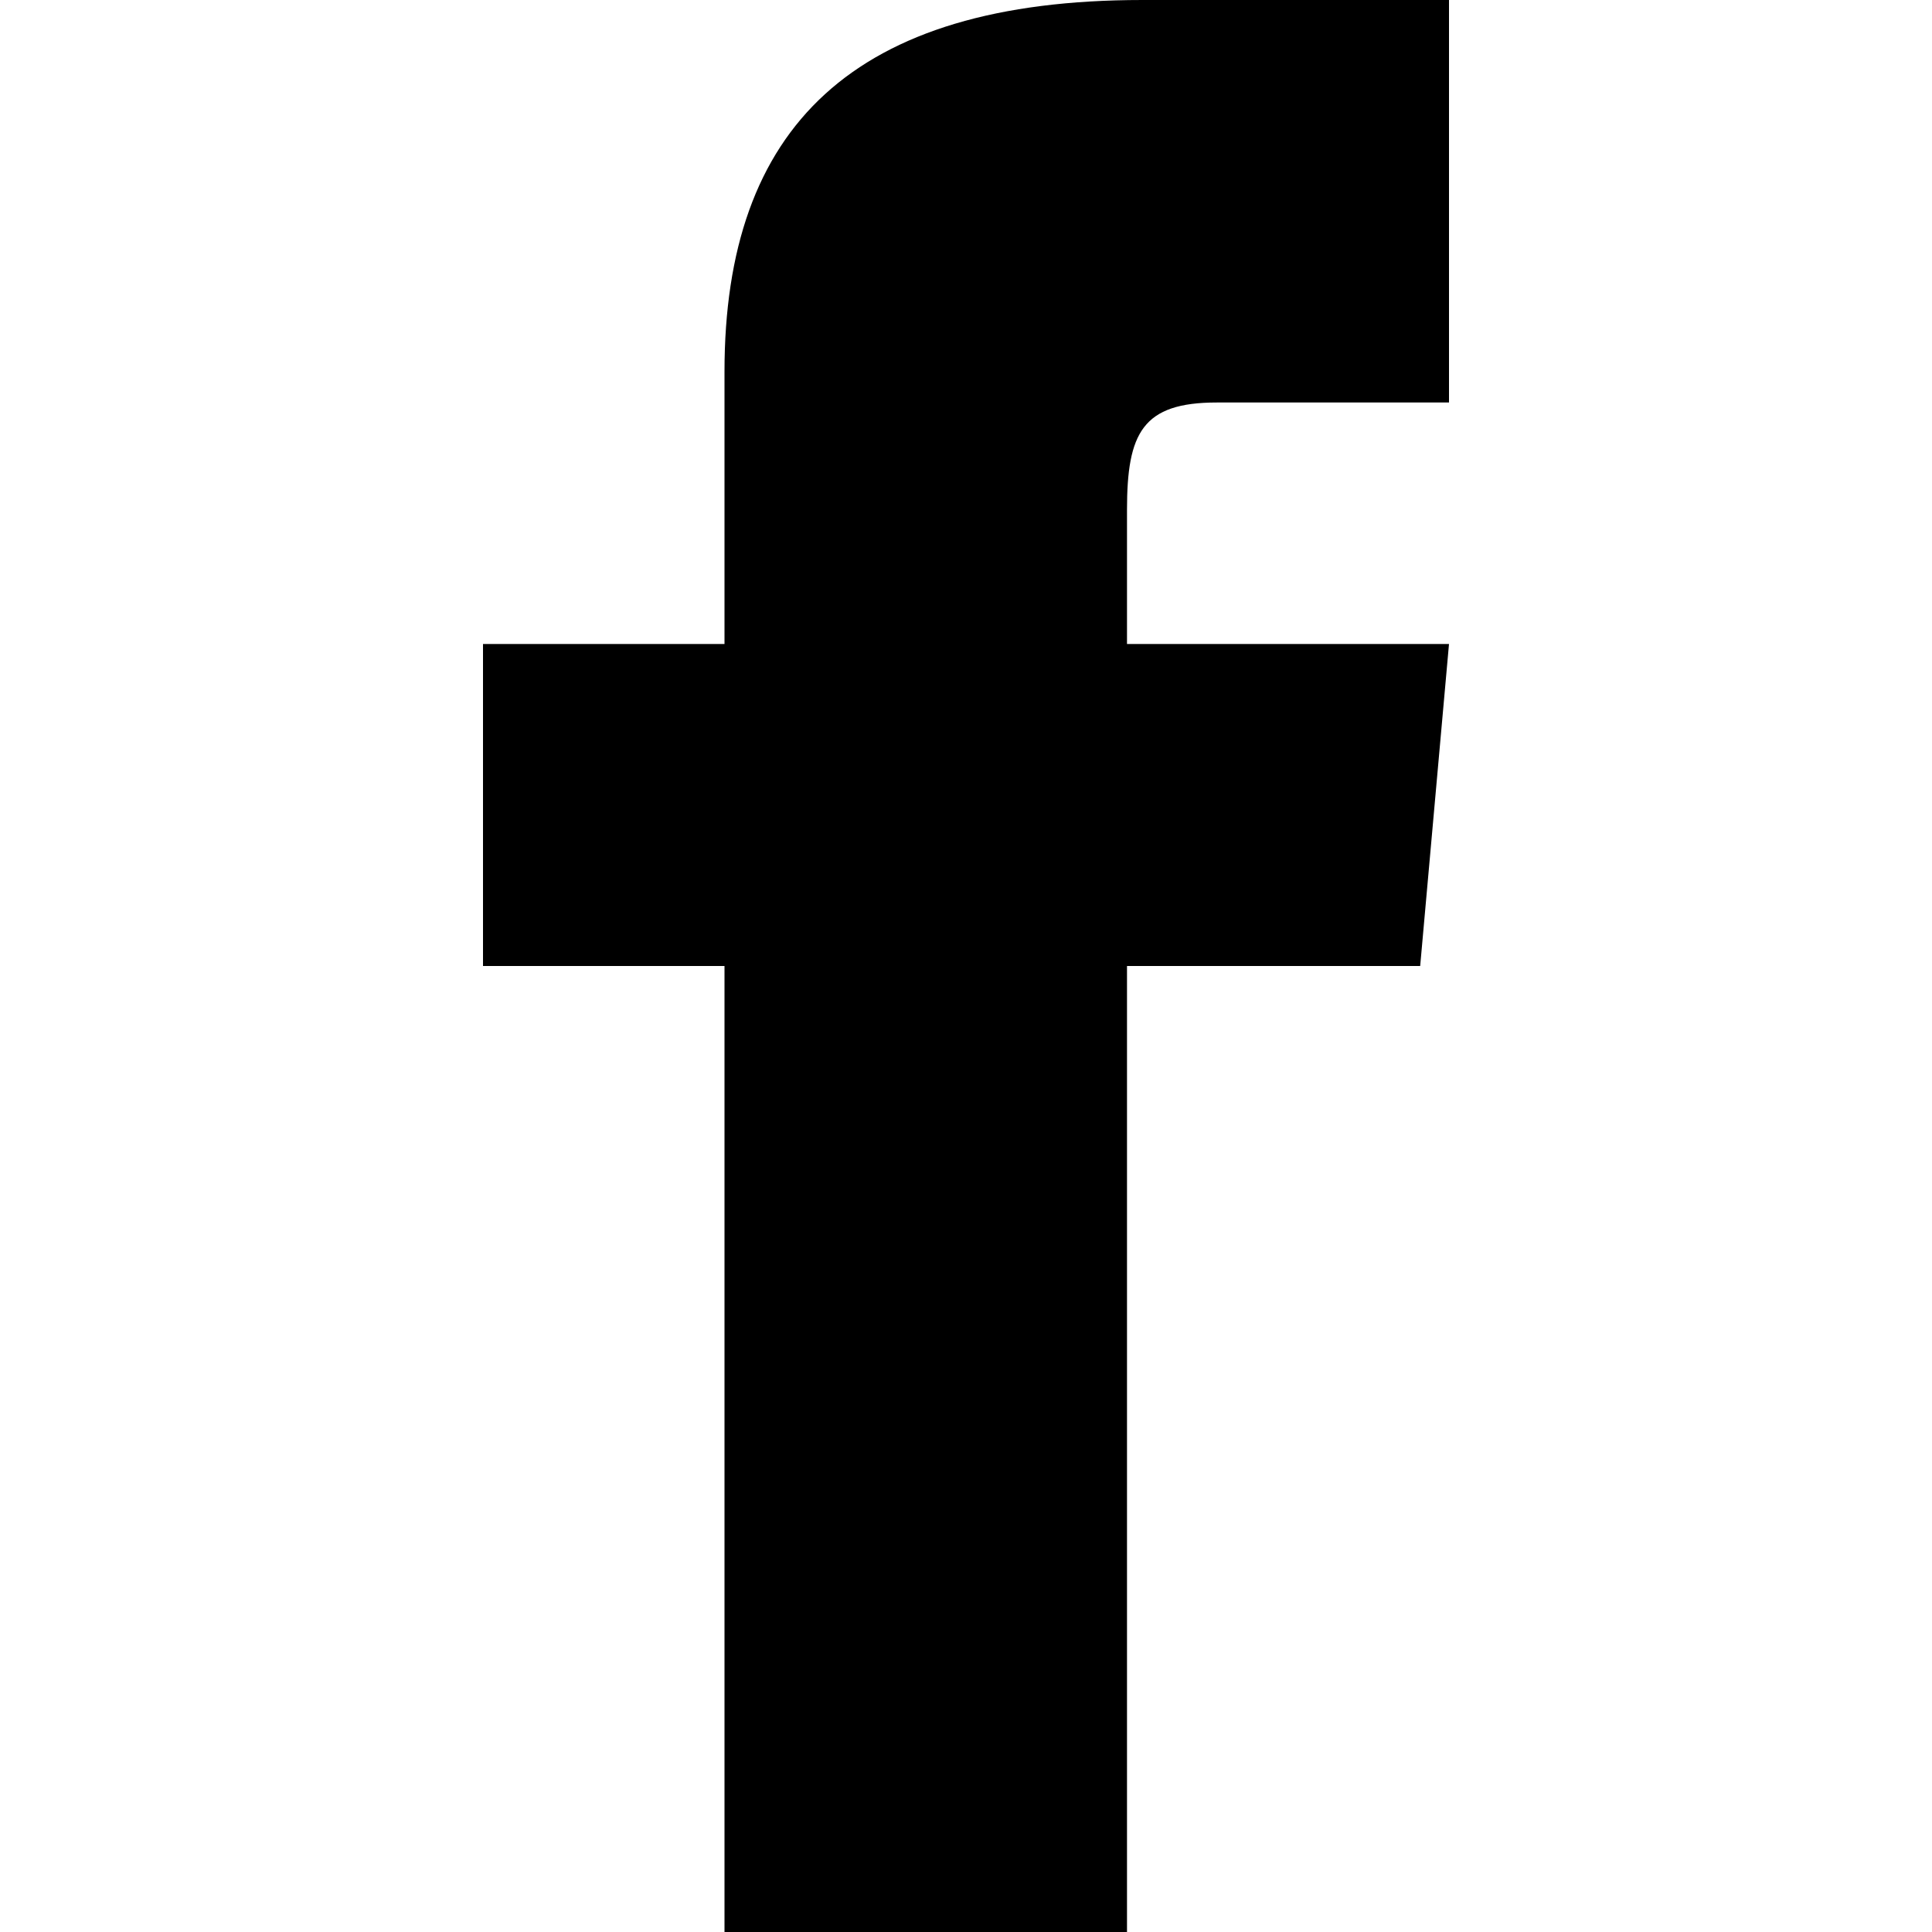
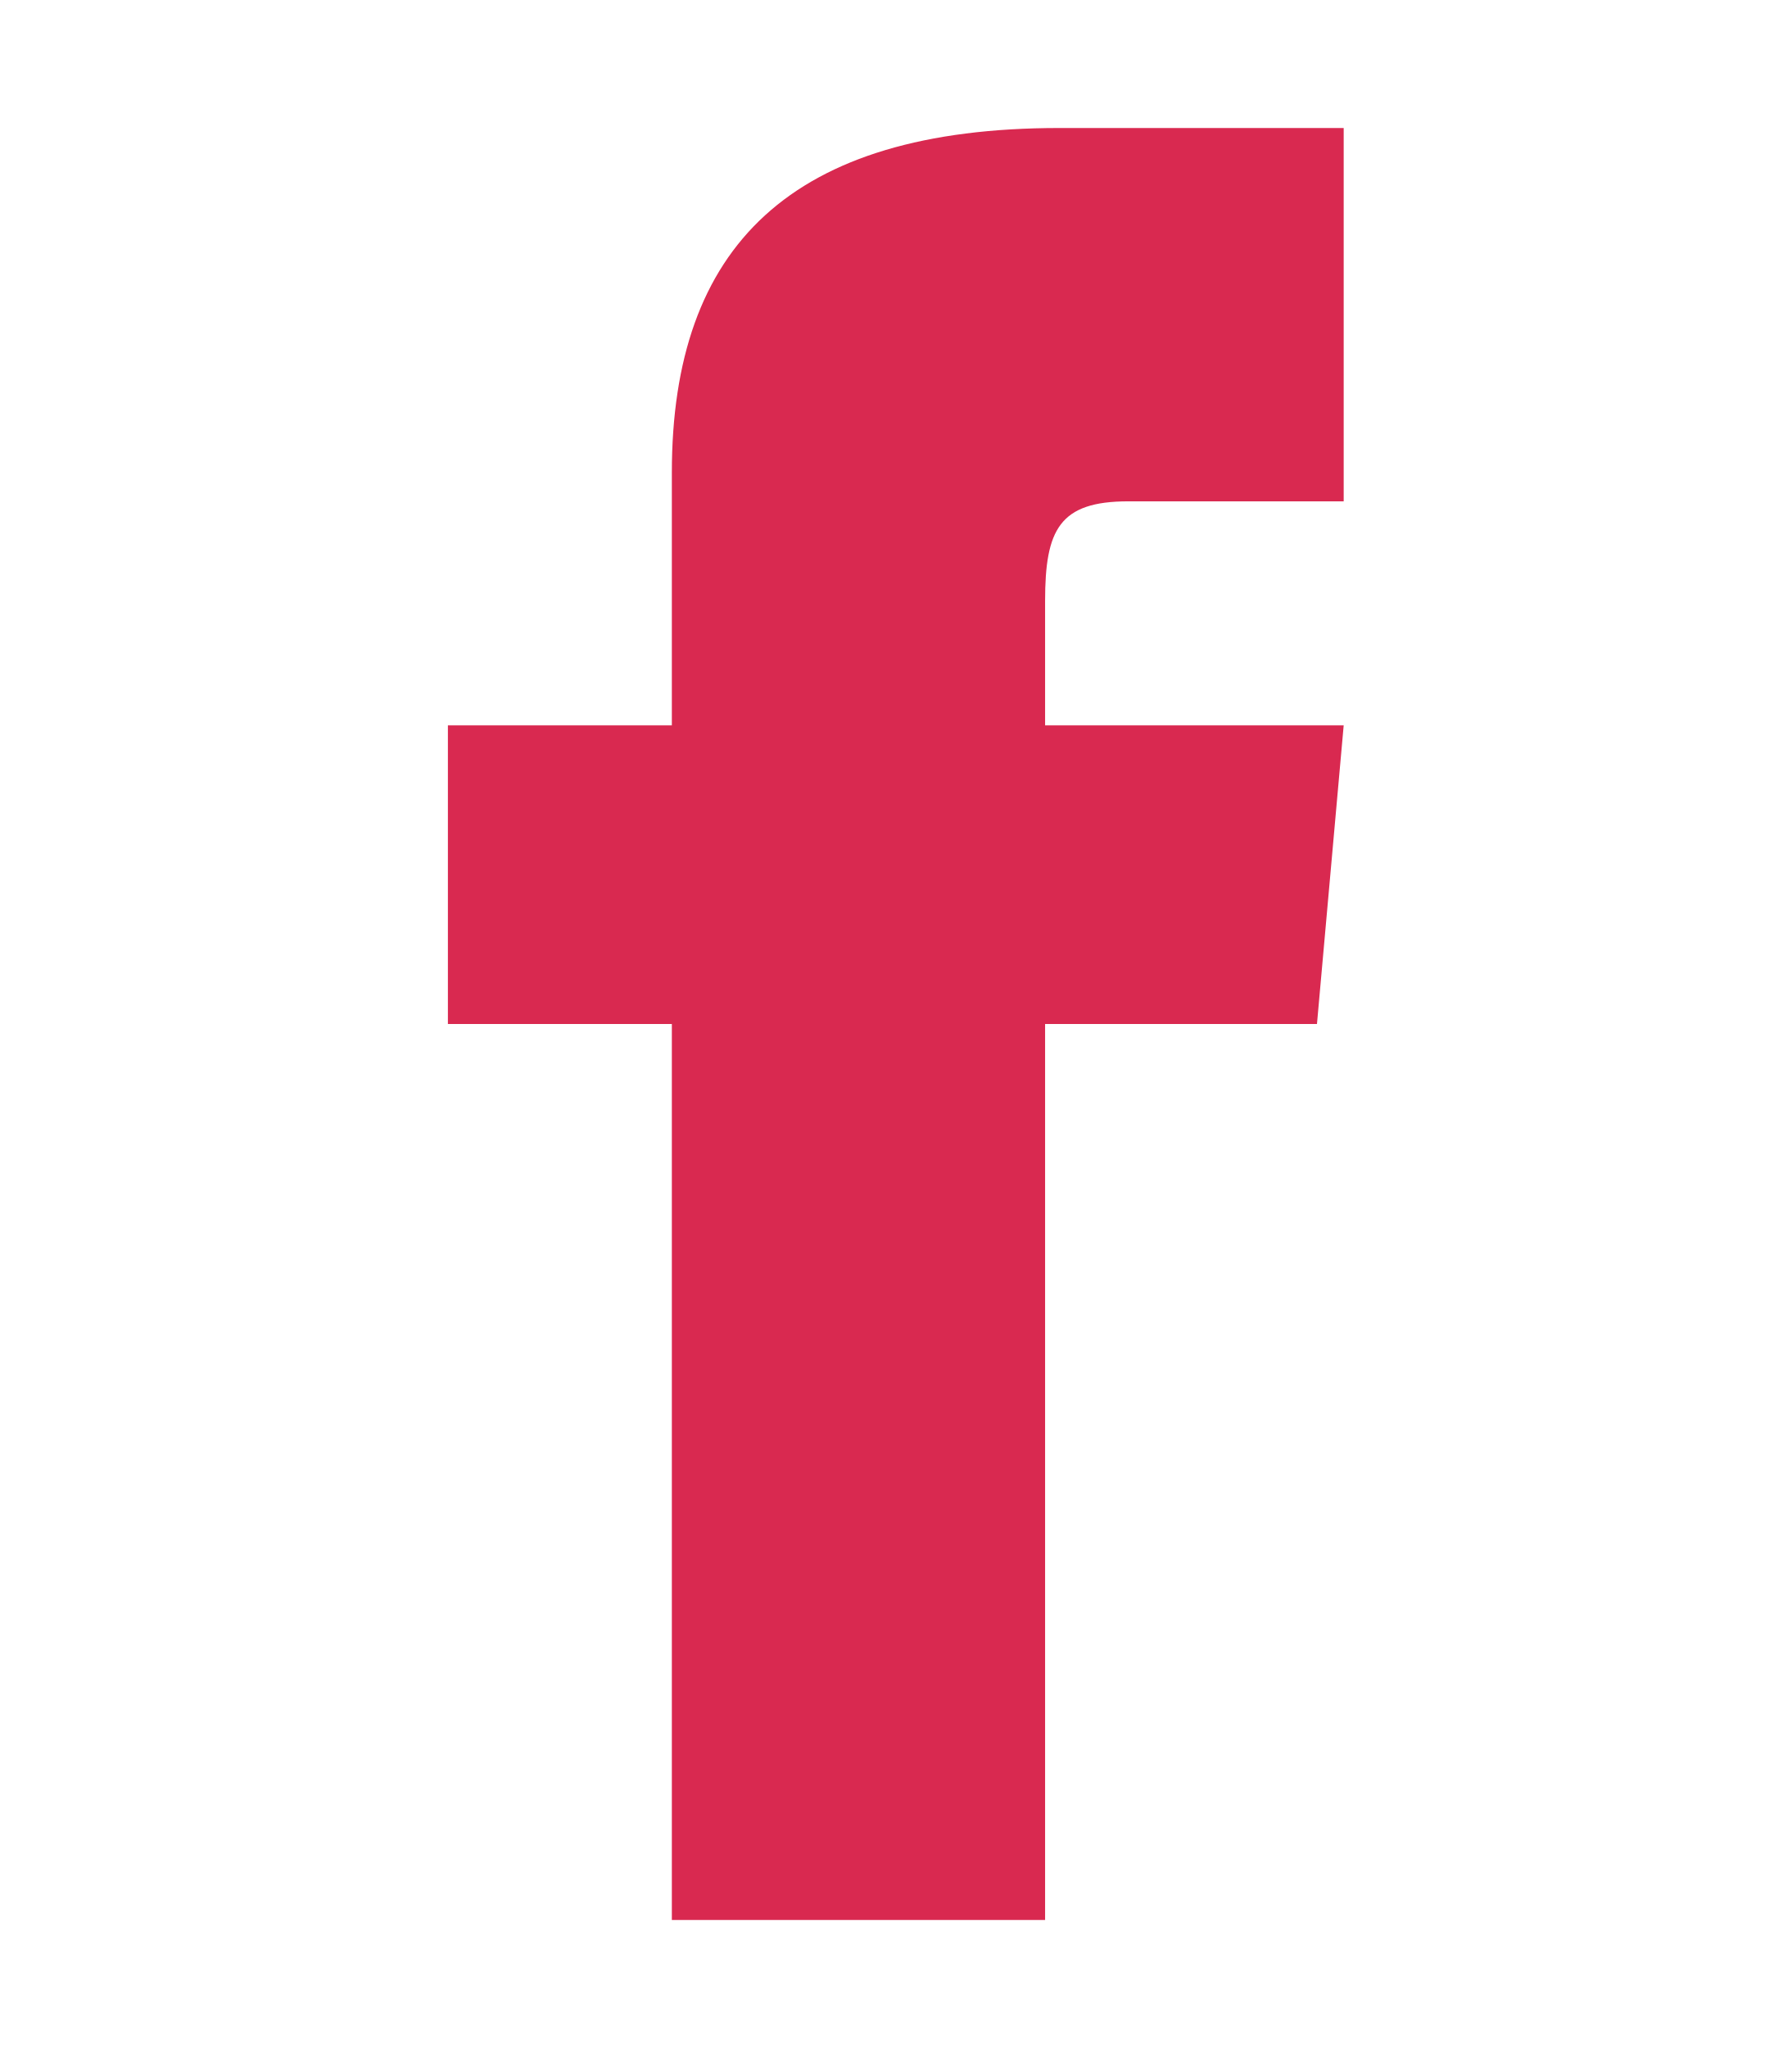
- <svg xmlns="http://www.w3.org/2000/svg" width="24" height="24" viewBox="0 0 24 24">
+ <svg xmlns="http://www.w3.org/2000/svg" width="35" height="40" fill="#d92950" viewBox="0 0 24 24">
  <path d="M9 8h-3v4h3v12h5v-12h3.642l.358-4h-4v-1.667c0-.955.192-1.333 1.115-1.333h2.885v-5h-3.808c-3.596 0-5.192 1.583-5.192 4.615v3.385z" />
</svg>
